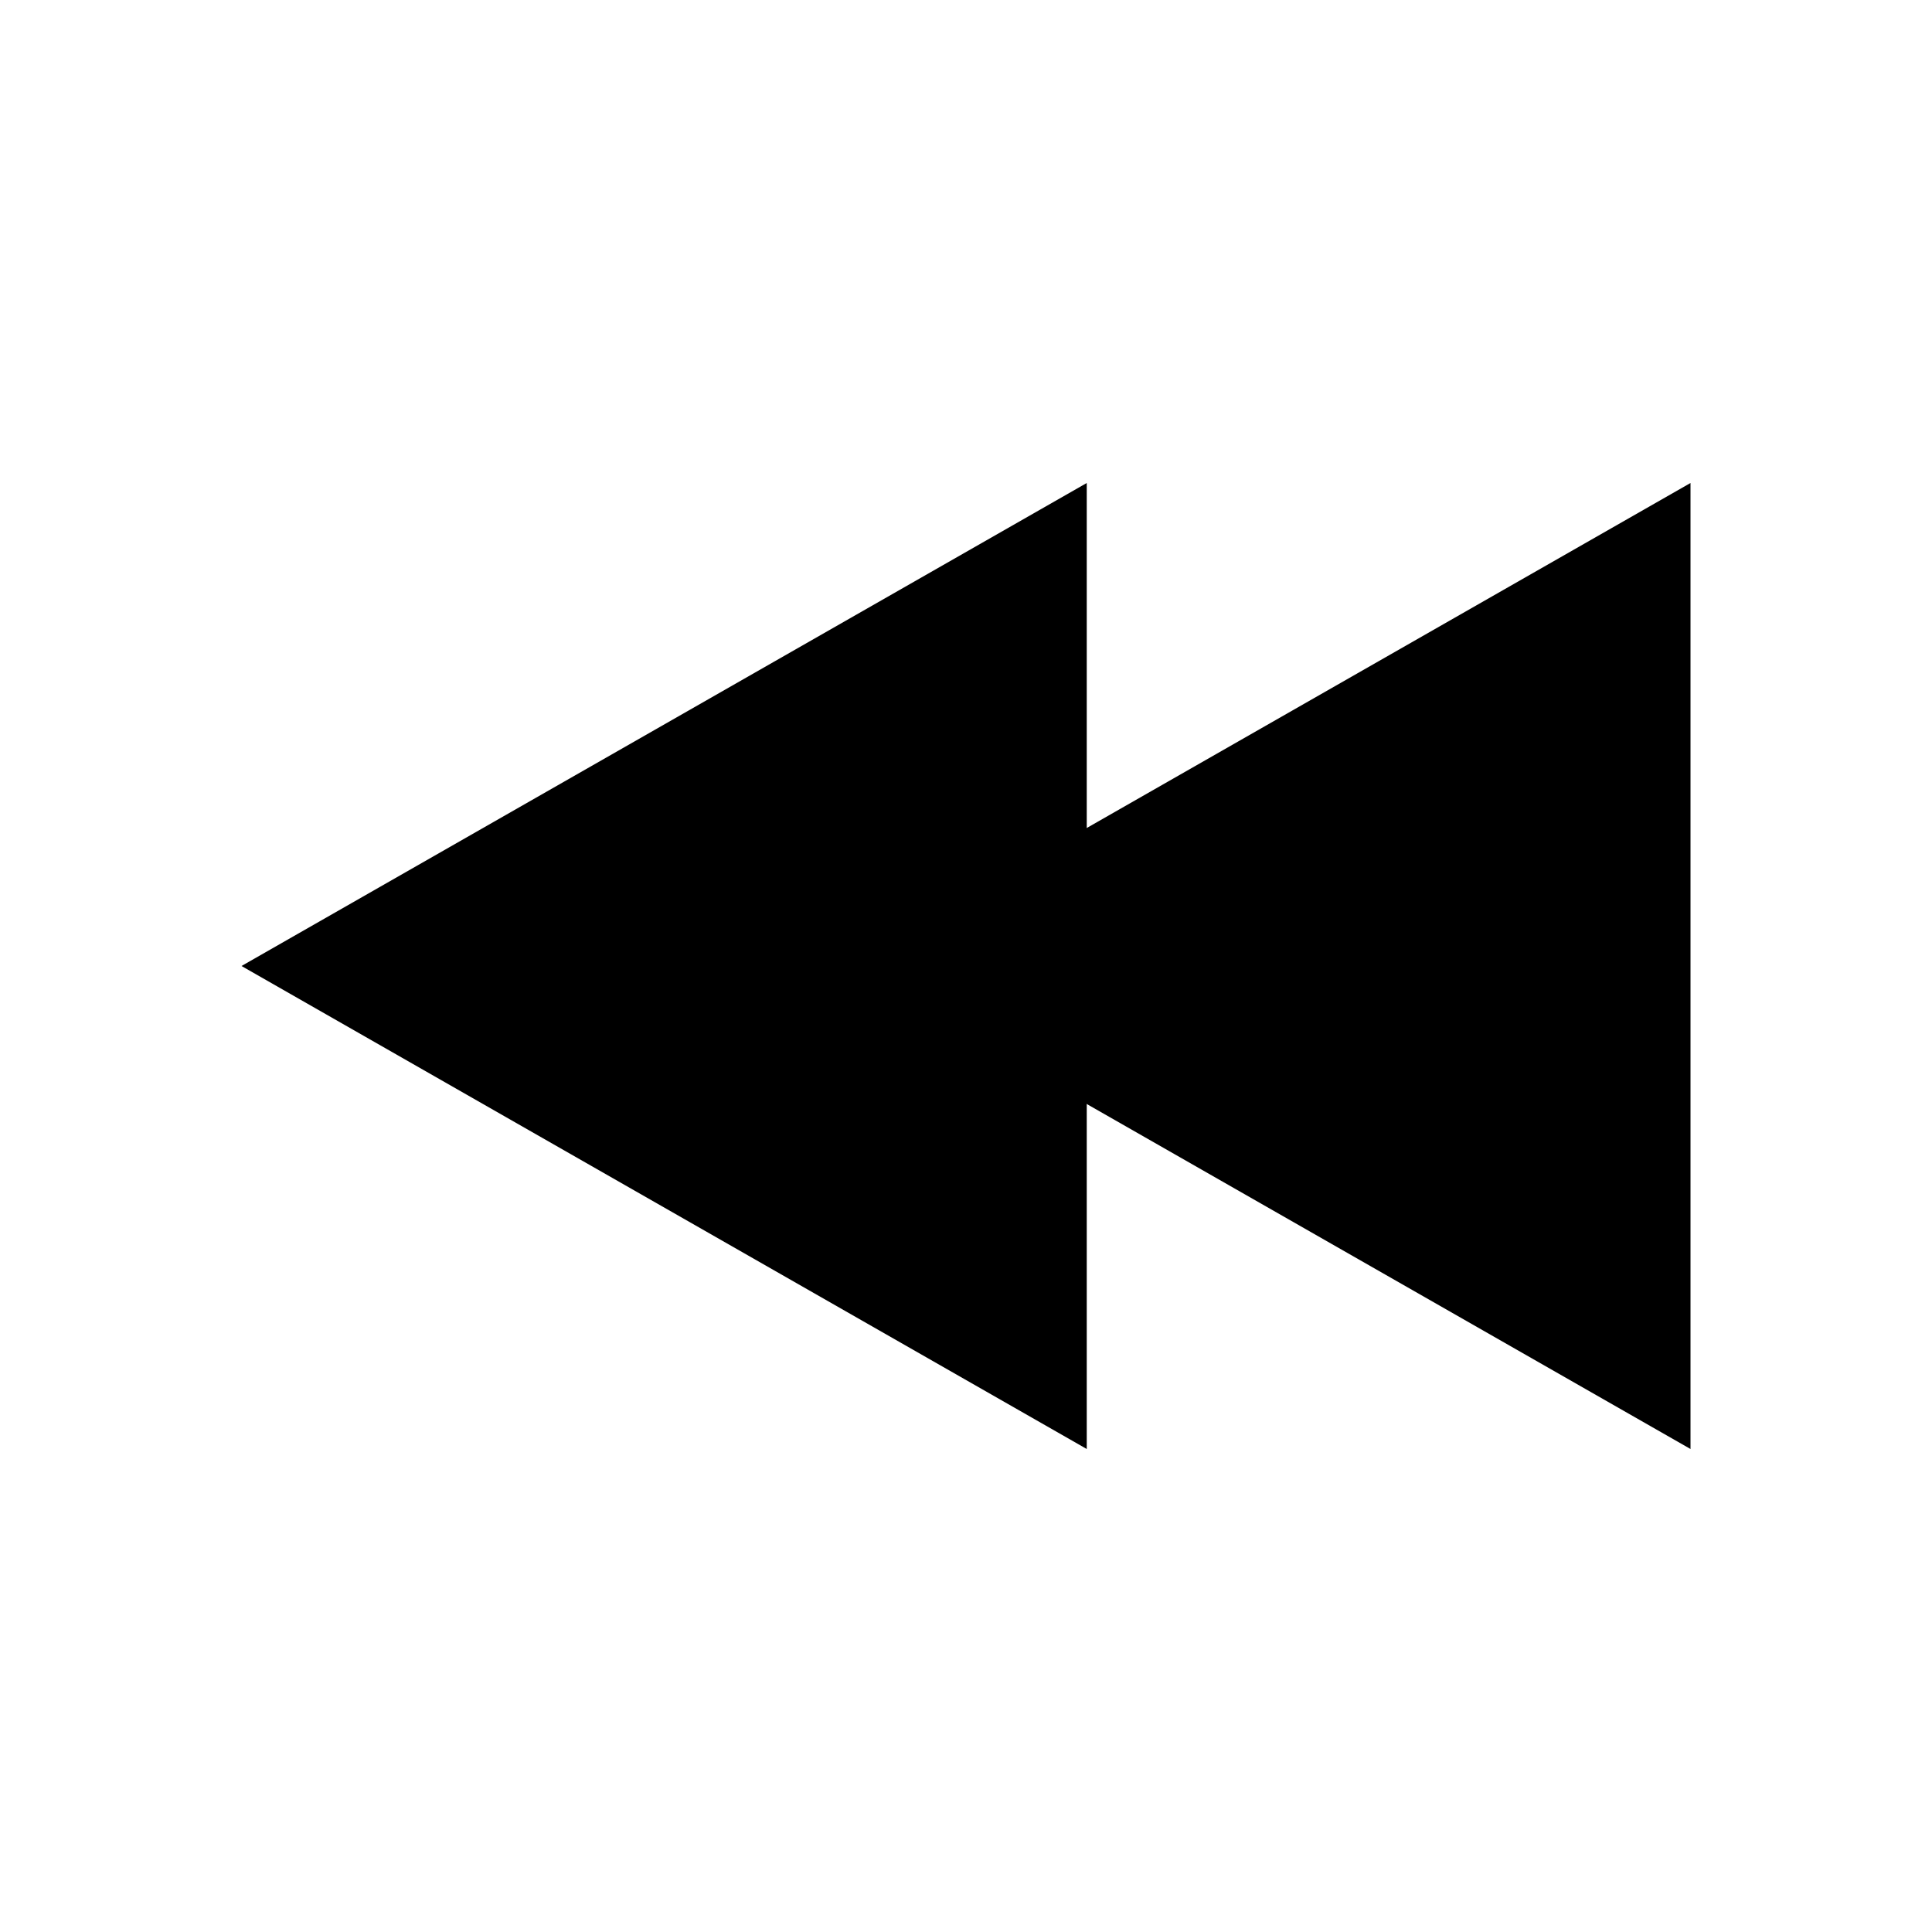
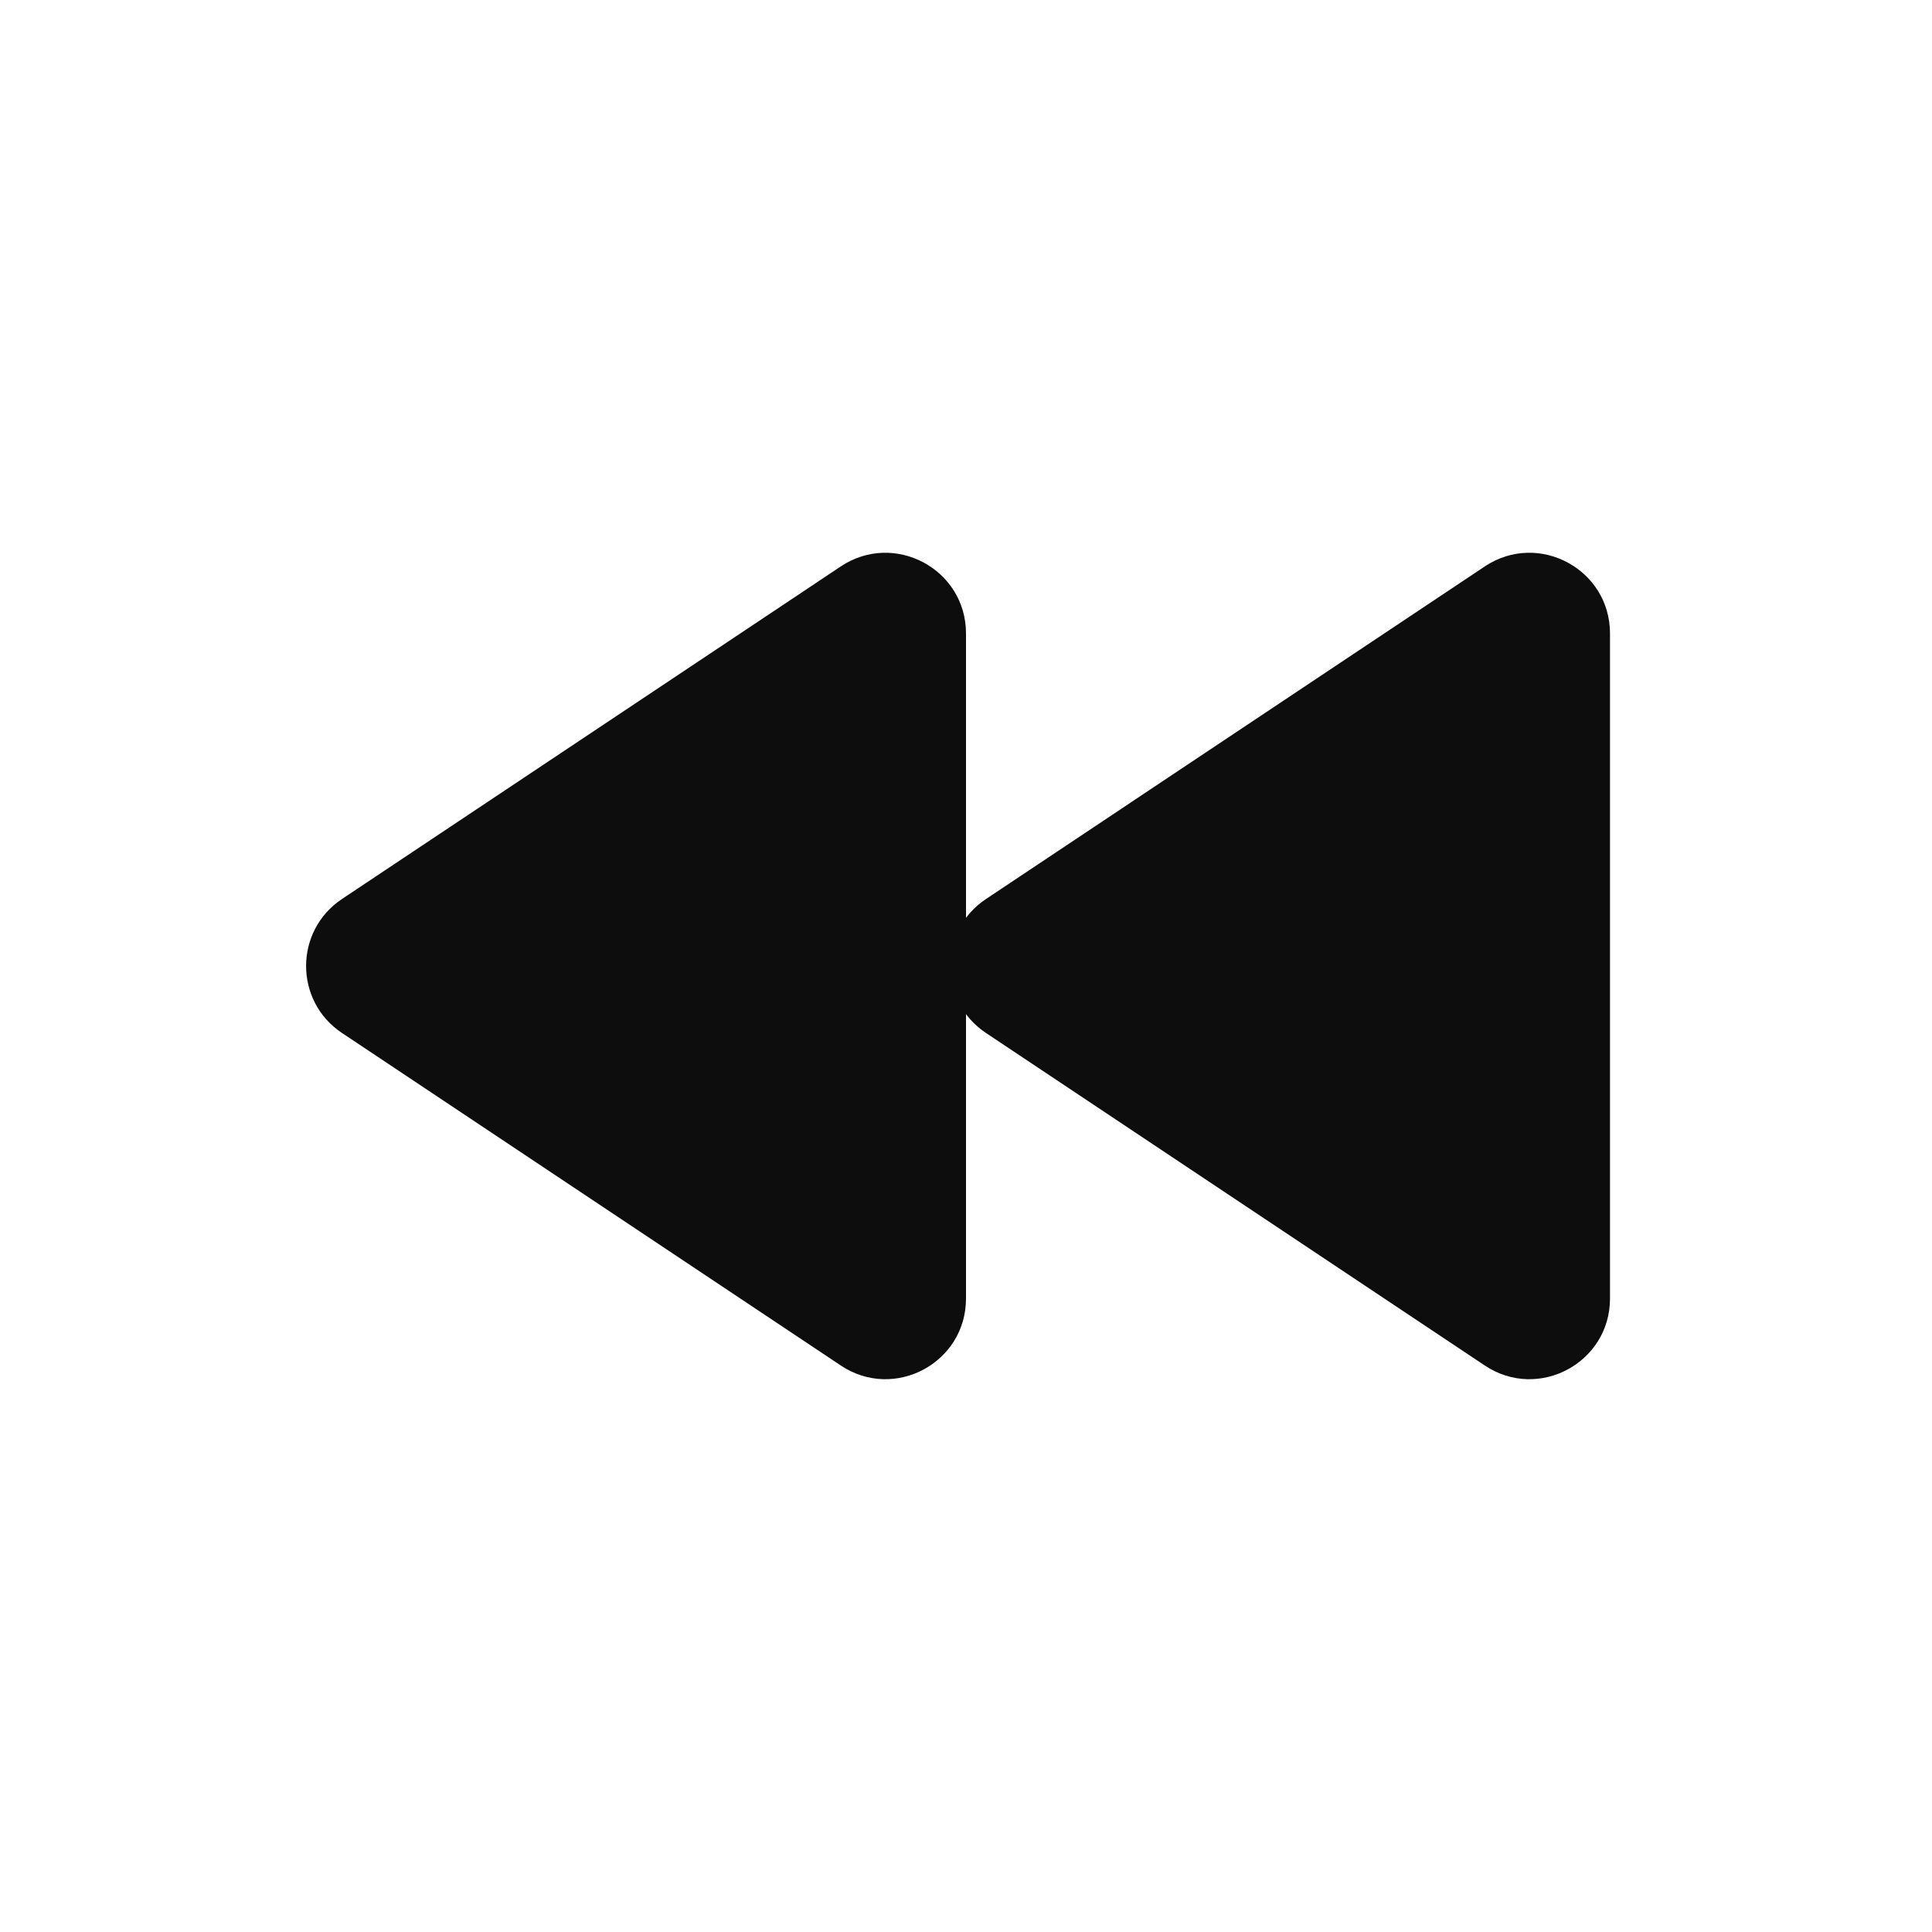
- <svg xmlns="http://www.w3.org/2000/svg" version="1.1" id="Layer_1" x="0px" y="0px" viewBox="0 0 16 16" style="enable-background:new 0 0 16 16;" xml:space="preserve">
-   <defs id="defs13" />
-   <style type="text/css" id="style2">
- 	.st0{fill:none;}
- </style>
-   <g id="g1560" transform="rotate(180,8,8)">
-     <path id="rect873" style="fill:#000000;fill-opacity:1;stroke:none;stroke-width:1.454" d="m 2,4 v 8 L 9,8 Z" />
-     <path id="rect873-5" style="fill:#000000;fill-opacity:1;stroke:none;stroke-width:1.454" d="m 7,4 v 8 l 7,-4 z" />
-   </g>
+ <svg xmlns="http://www.w3.org/2000/svg" width="24" height="24" viewBox="0 0 24 24" fill="none">
+   <path d="M12 16.131C12 16.93 11.11 17.407 10.445 16.963L4.248 12.832C3.654 12.436 3.654 11.564 4.248 11.168L10.445 7.036C11.11 6.593 12 7.07 12 7.869V16.131Z" fill="#0D0D0D" />
+   <path d="M20 16.131C20 16.93 19.11 17.407 18.445 16.963L12.248 12.832C11.654 12.436 11.654 11.564 12.248 11.168L18.445 7.036C19.11 6.593 20 7.07 20 7.869V16.131Z" fill="#0D0D0D" />
</svg>
